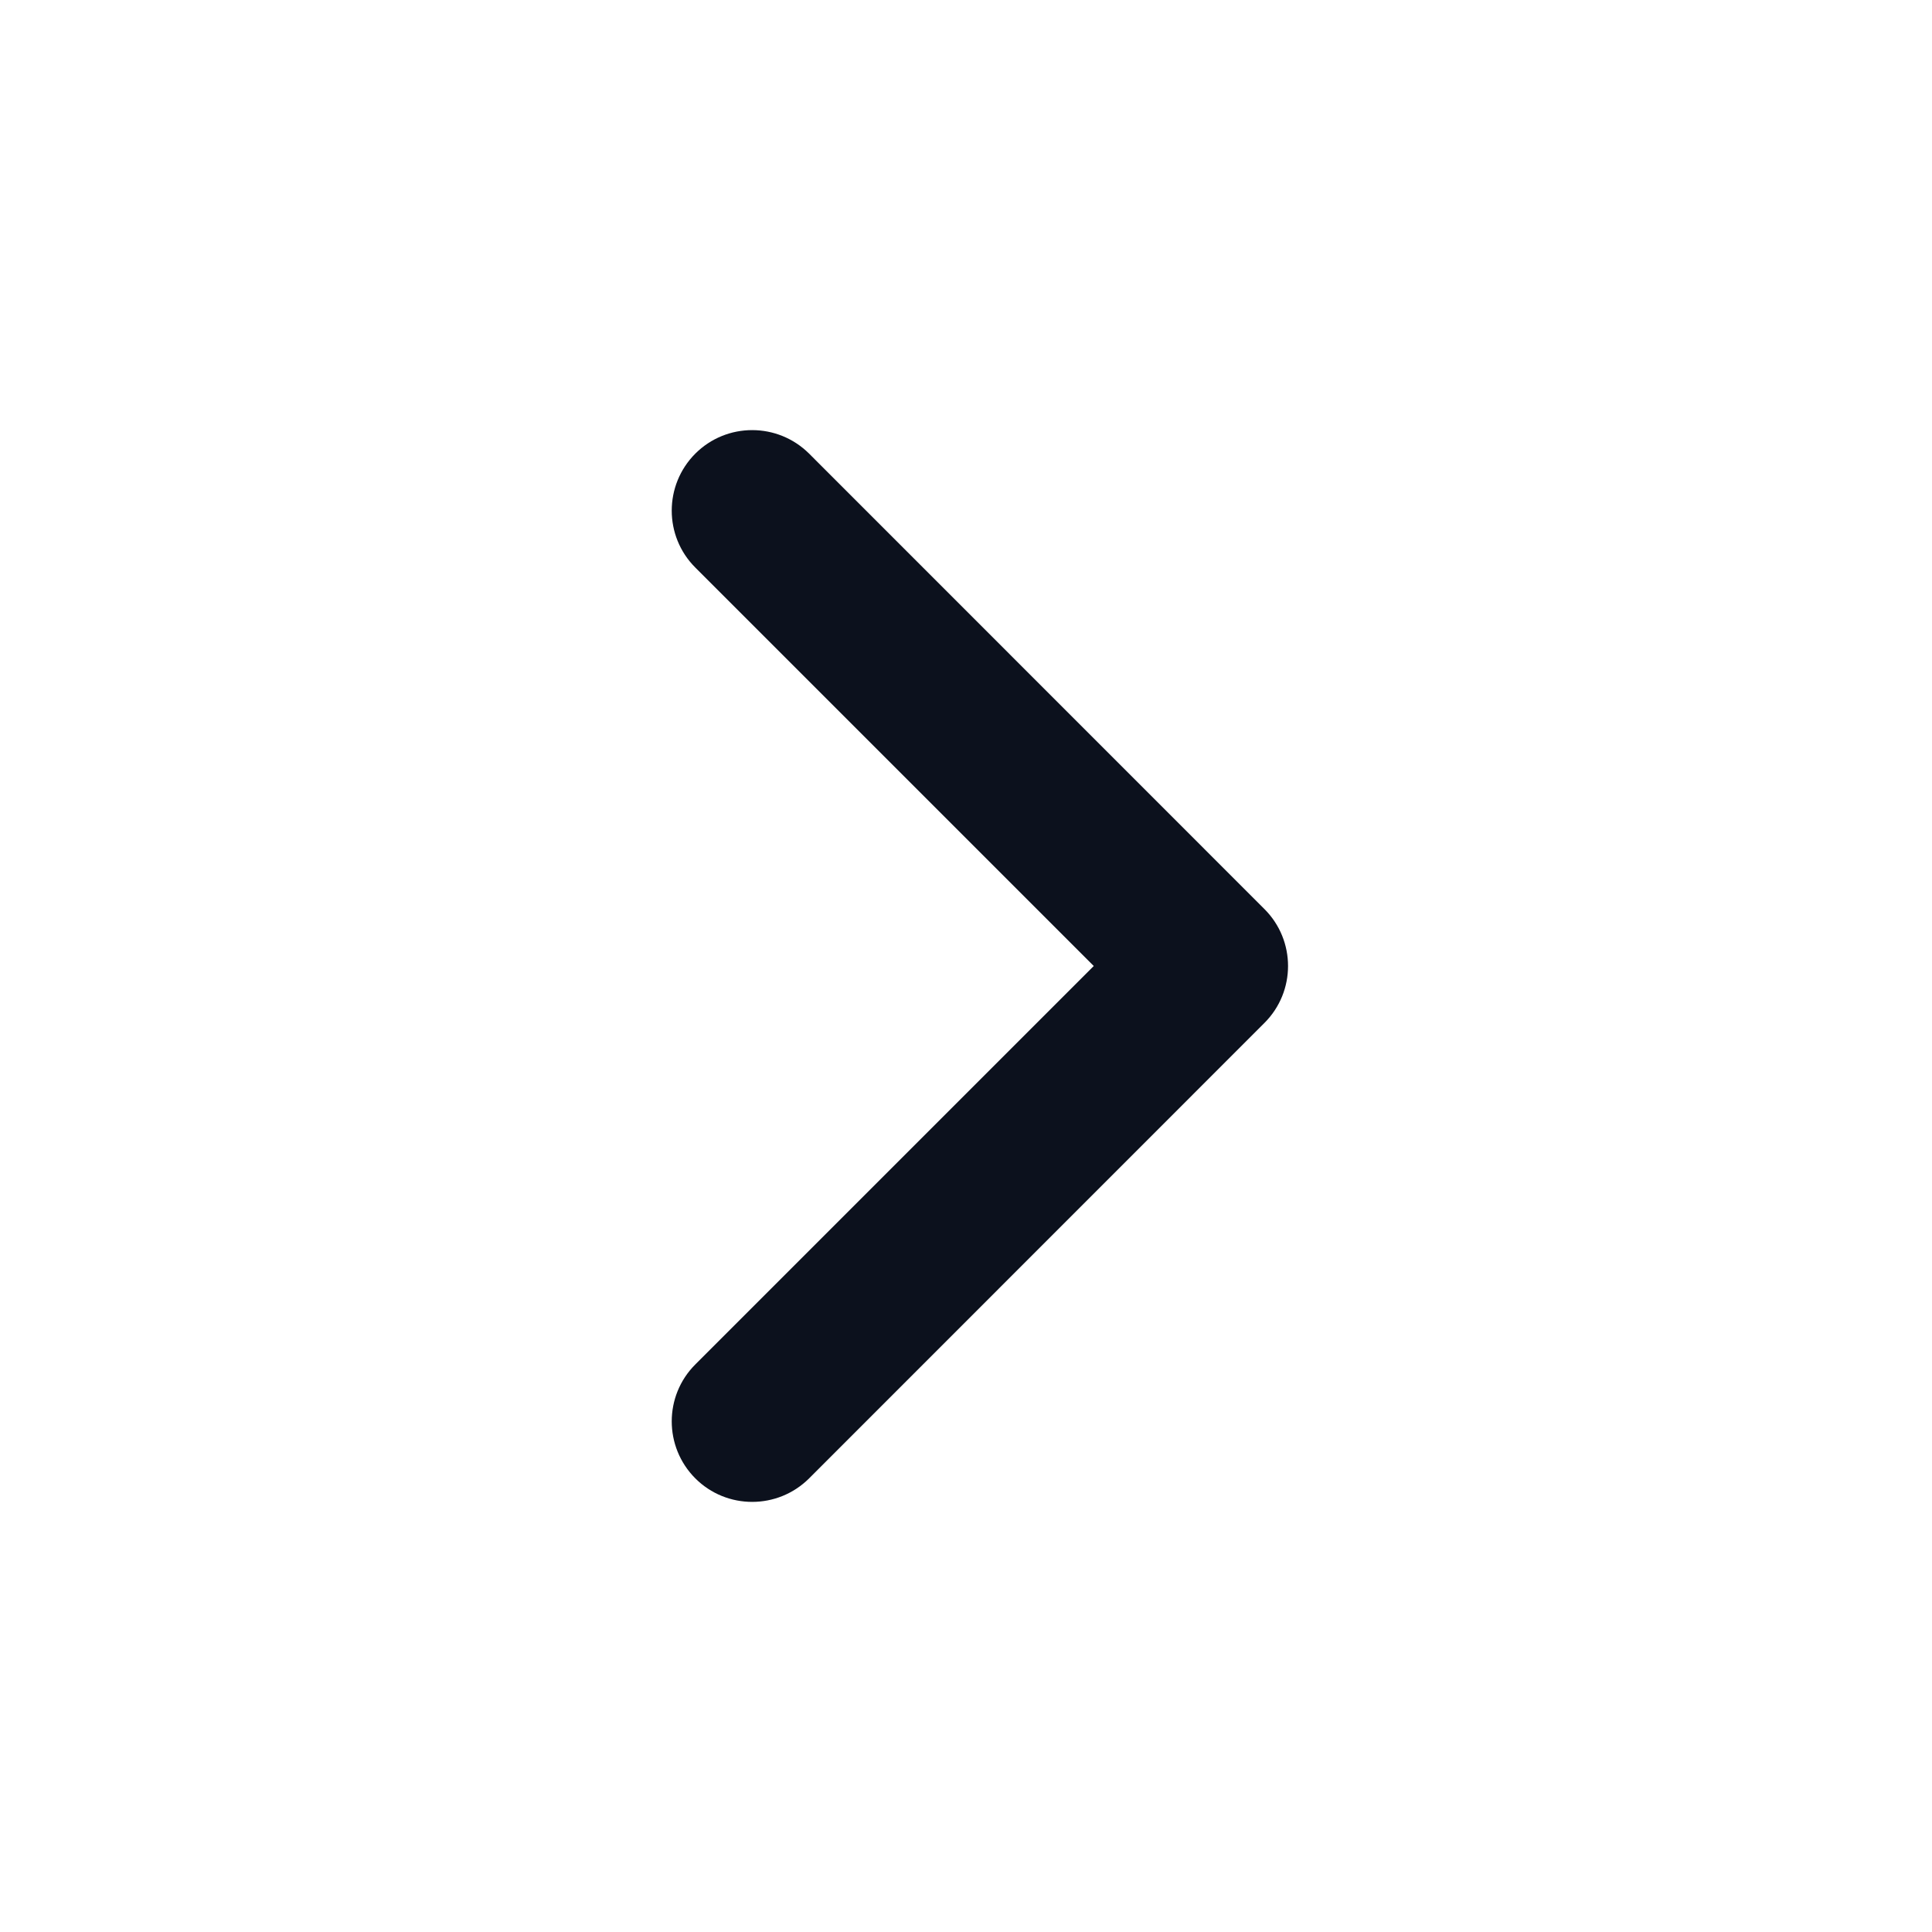
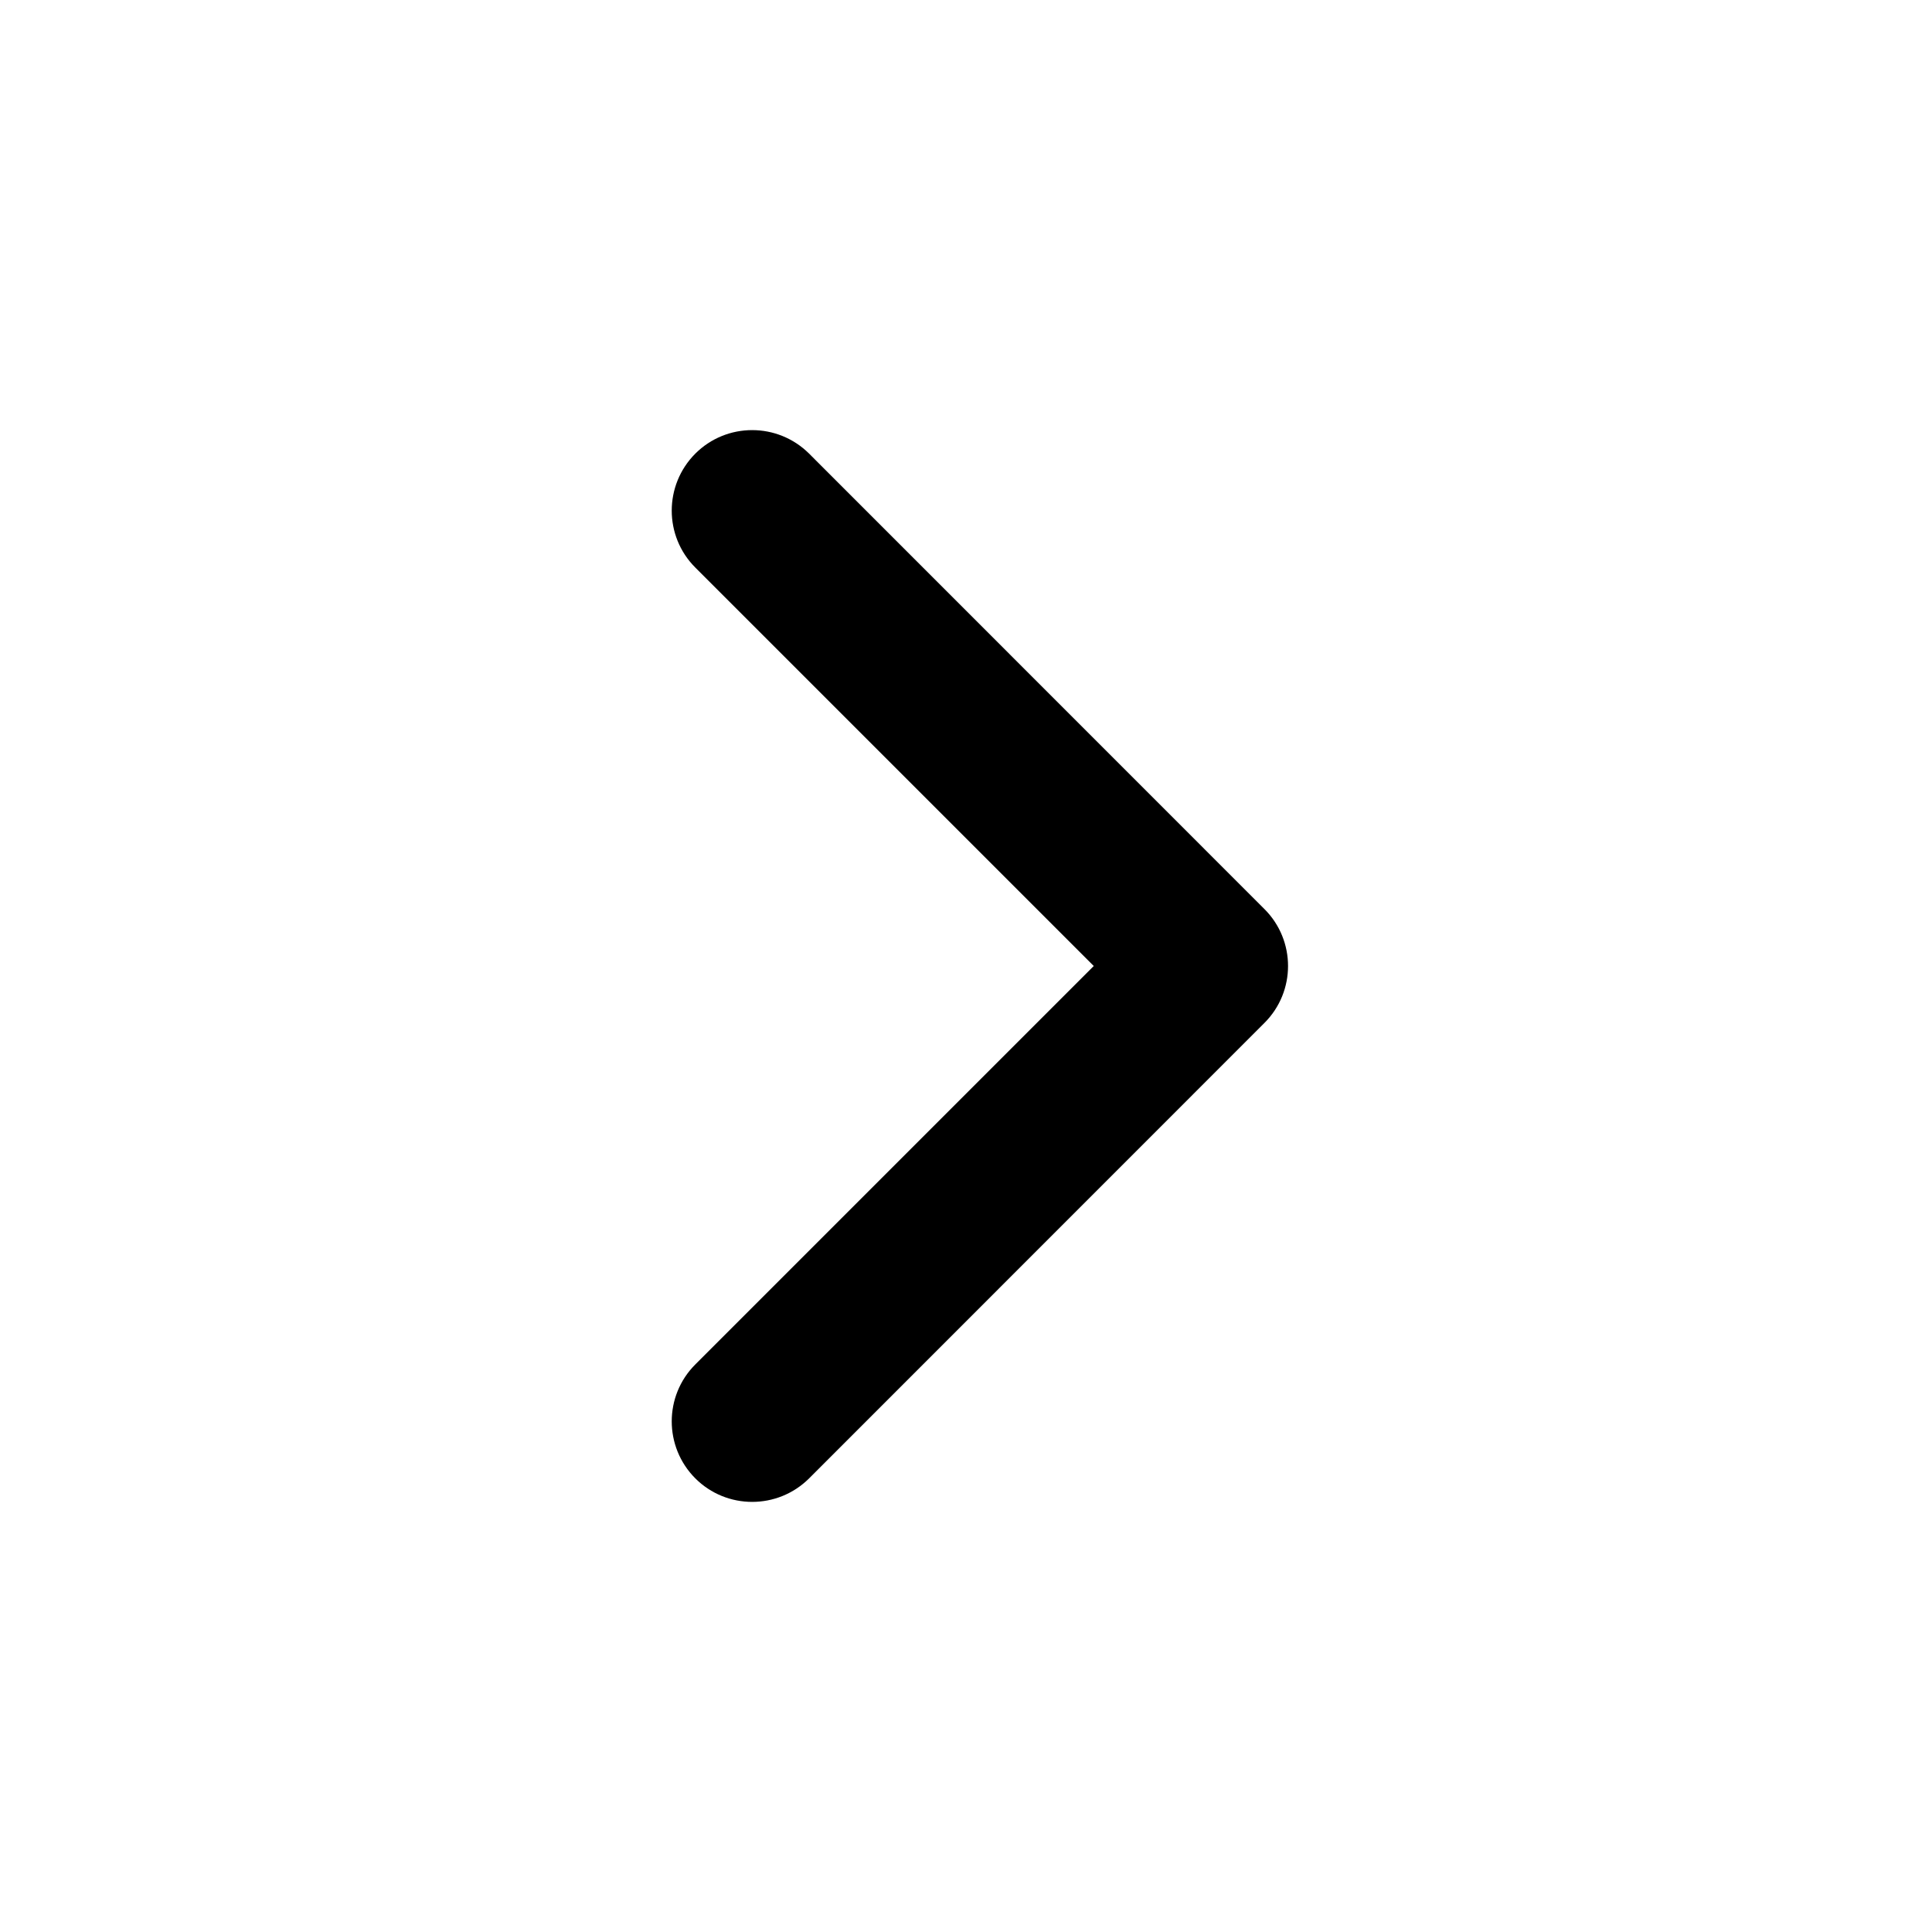
<svg xmlns="http://www.w3.org/2000/svg" width="16" height="16" viewBox="0 0 16 16" fill="none">
-   <path fill-rule="evenodd" clip-rule="evenodd" d="M10.472 7.529C10.732 7.789 10.732 8.211 10.472 8.471L6.701 12.243C6.44 12.503 6.018 12.503 5.758 12.243C5.498 11.982 5.498 11.56 5.758 11.3L9.058 8L5.758 4.7C5.498 4.44 5.498 4.018 5.758 3.757C6.018 3.497 6.44 3.497 6.701 3.757L10.472 7.529Z" fill="#0C111D" />
+   <path fill-rule="evenodd" clip-rule="evenodd" d="M10.472 7.529C10.732 7.789 10.732 8.211 10.472 8.471L6.701 12.243C6.44 12.503 6.018 12.503 5.758 12.243C5.498 11.982 5.498 11.56 5.758 11.3L9.058 8L5.758 4.7C5.498 4.44 5.498 4.018 5.758 3.757C6.018 3.497 6.44 3.497 6.701 3.757L10.472 7.529Z" fill="currentColor" />
</svg>
